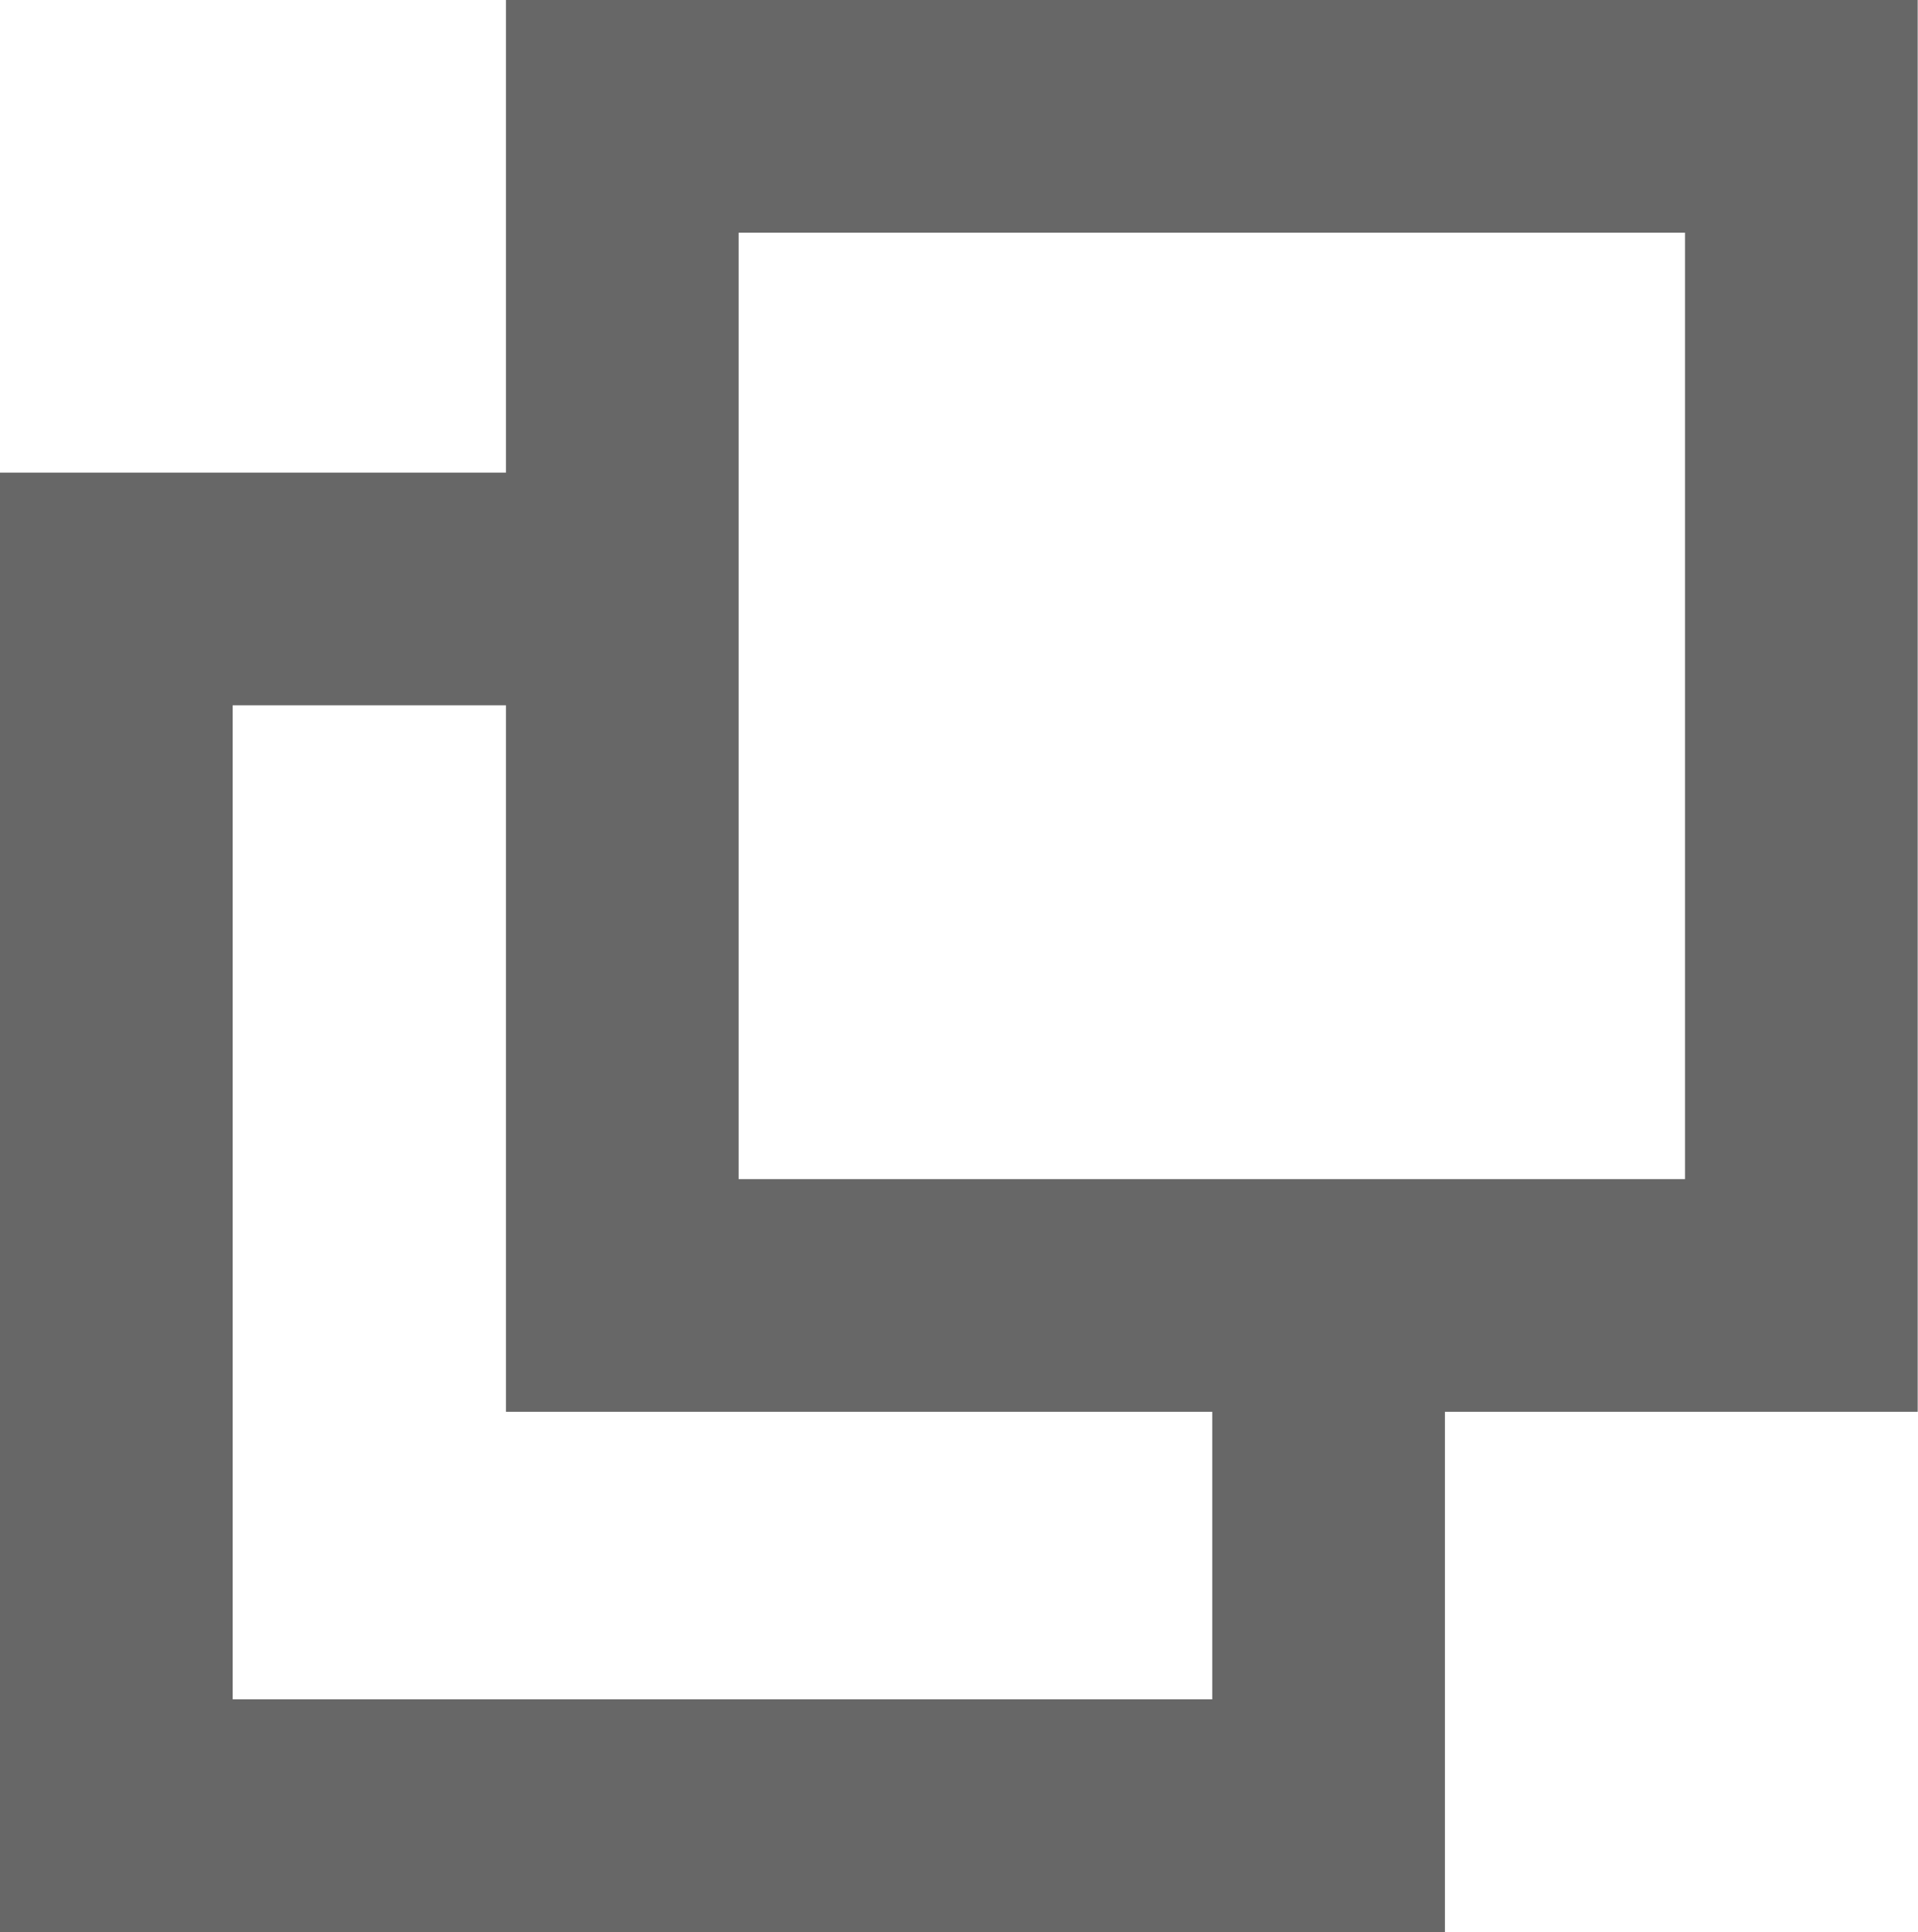
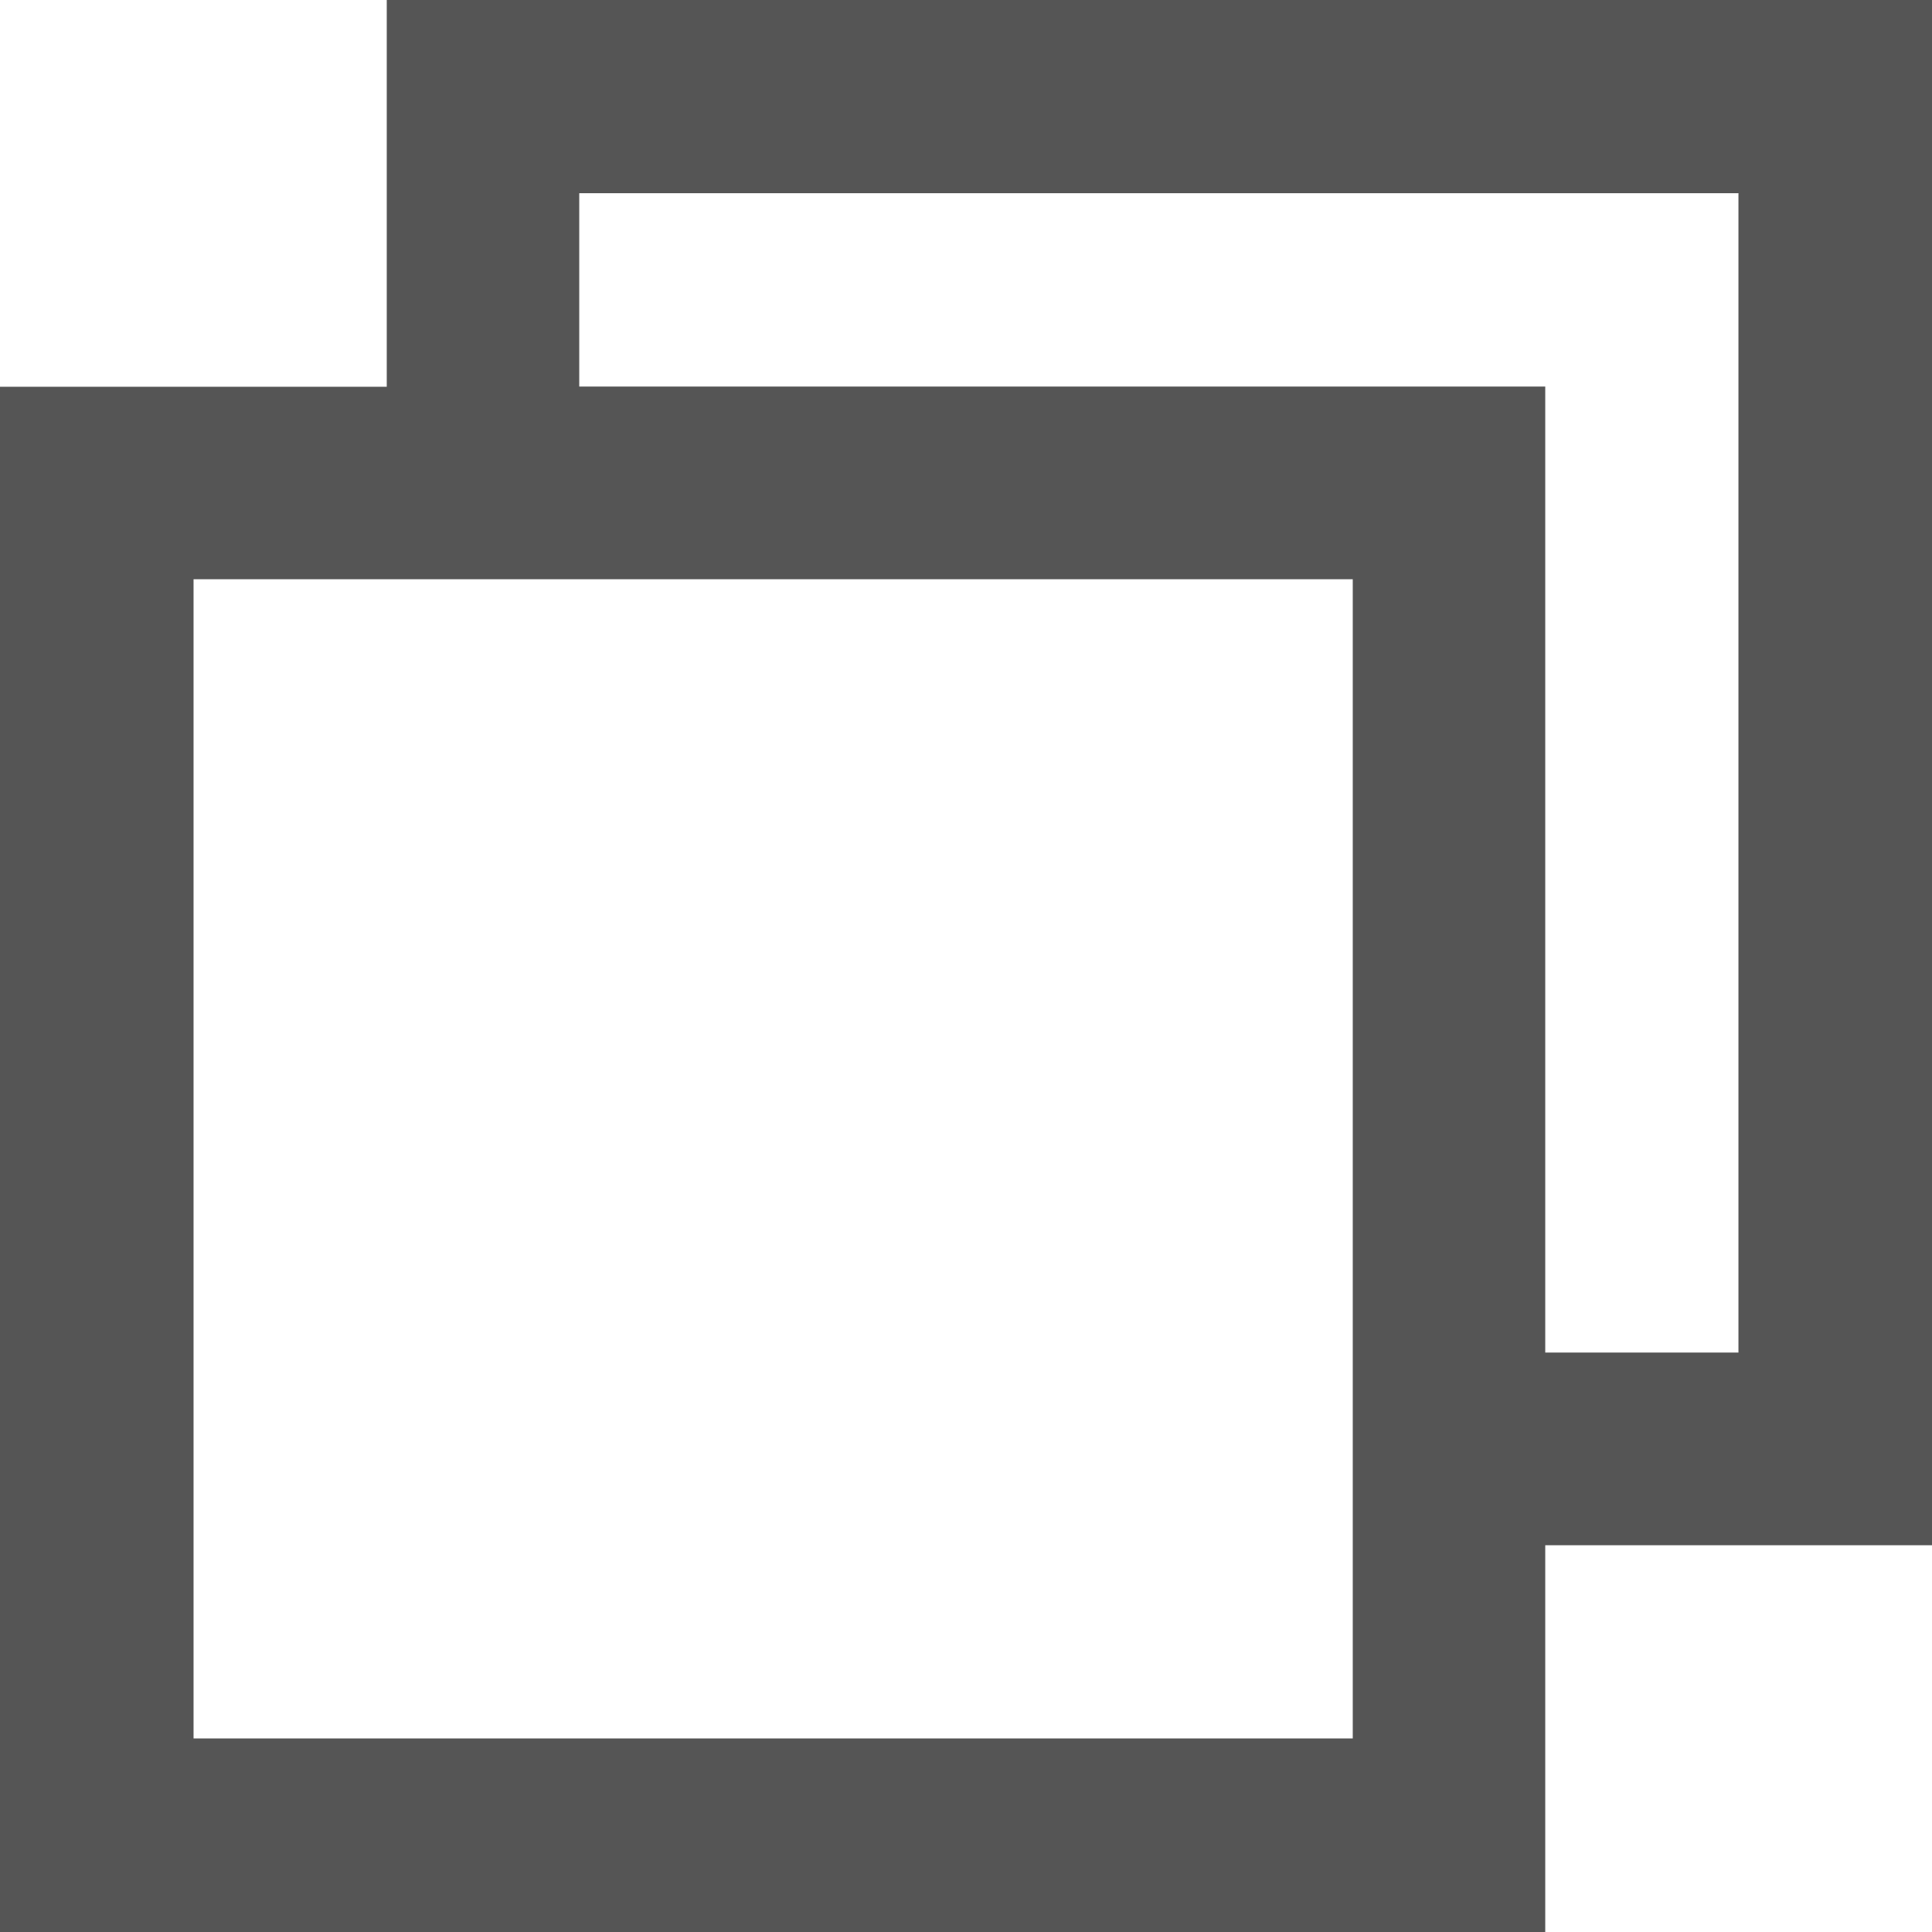
- <svg xmlns="http://www.w3.org/2000/svg" viewBox="0 0 12.94 13.036">
-   <path d="M3.944.482V3.671H.53v9.847h9.75v-3.51h3.19V.482ZM8.71,11.948H2.1V5.241H3.944v4.767H8.71Zm3.19-3.51H5.514V2.052H11.9Z" transform="translate(-0.53 -0.482)" style="fill:#676767;fill-rule:evenodd" />
+ <svg xmlns="http://www.w3.org/2000/svg" width="11" height="11" viewBox="0 0 11 11" fill="#555">
+   <path d="M11 8.798H8.798V11H0V2.202h2.202V0H11v8.798zm-3.298-5.5h-6.6v6.6h6.6v-6.6zM9.9 1.1H3.298v1.101h5.5v5.5h1.1v-6.6z" />
</svg>
